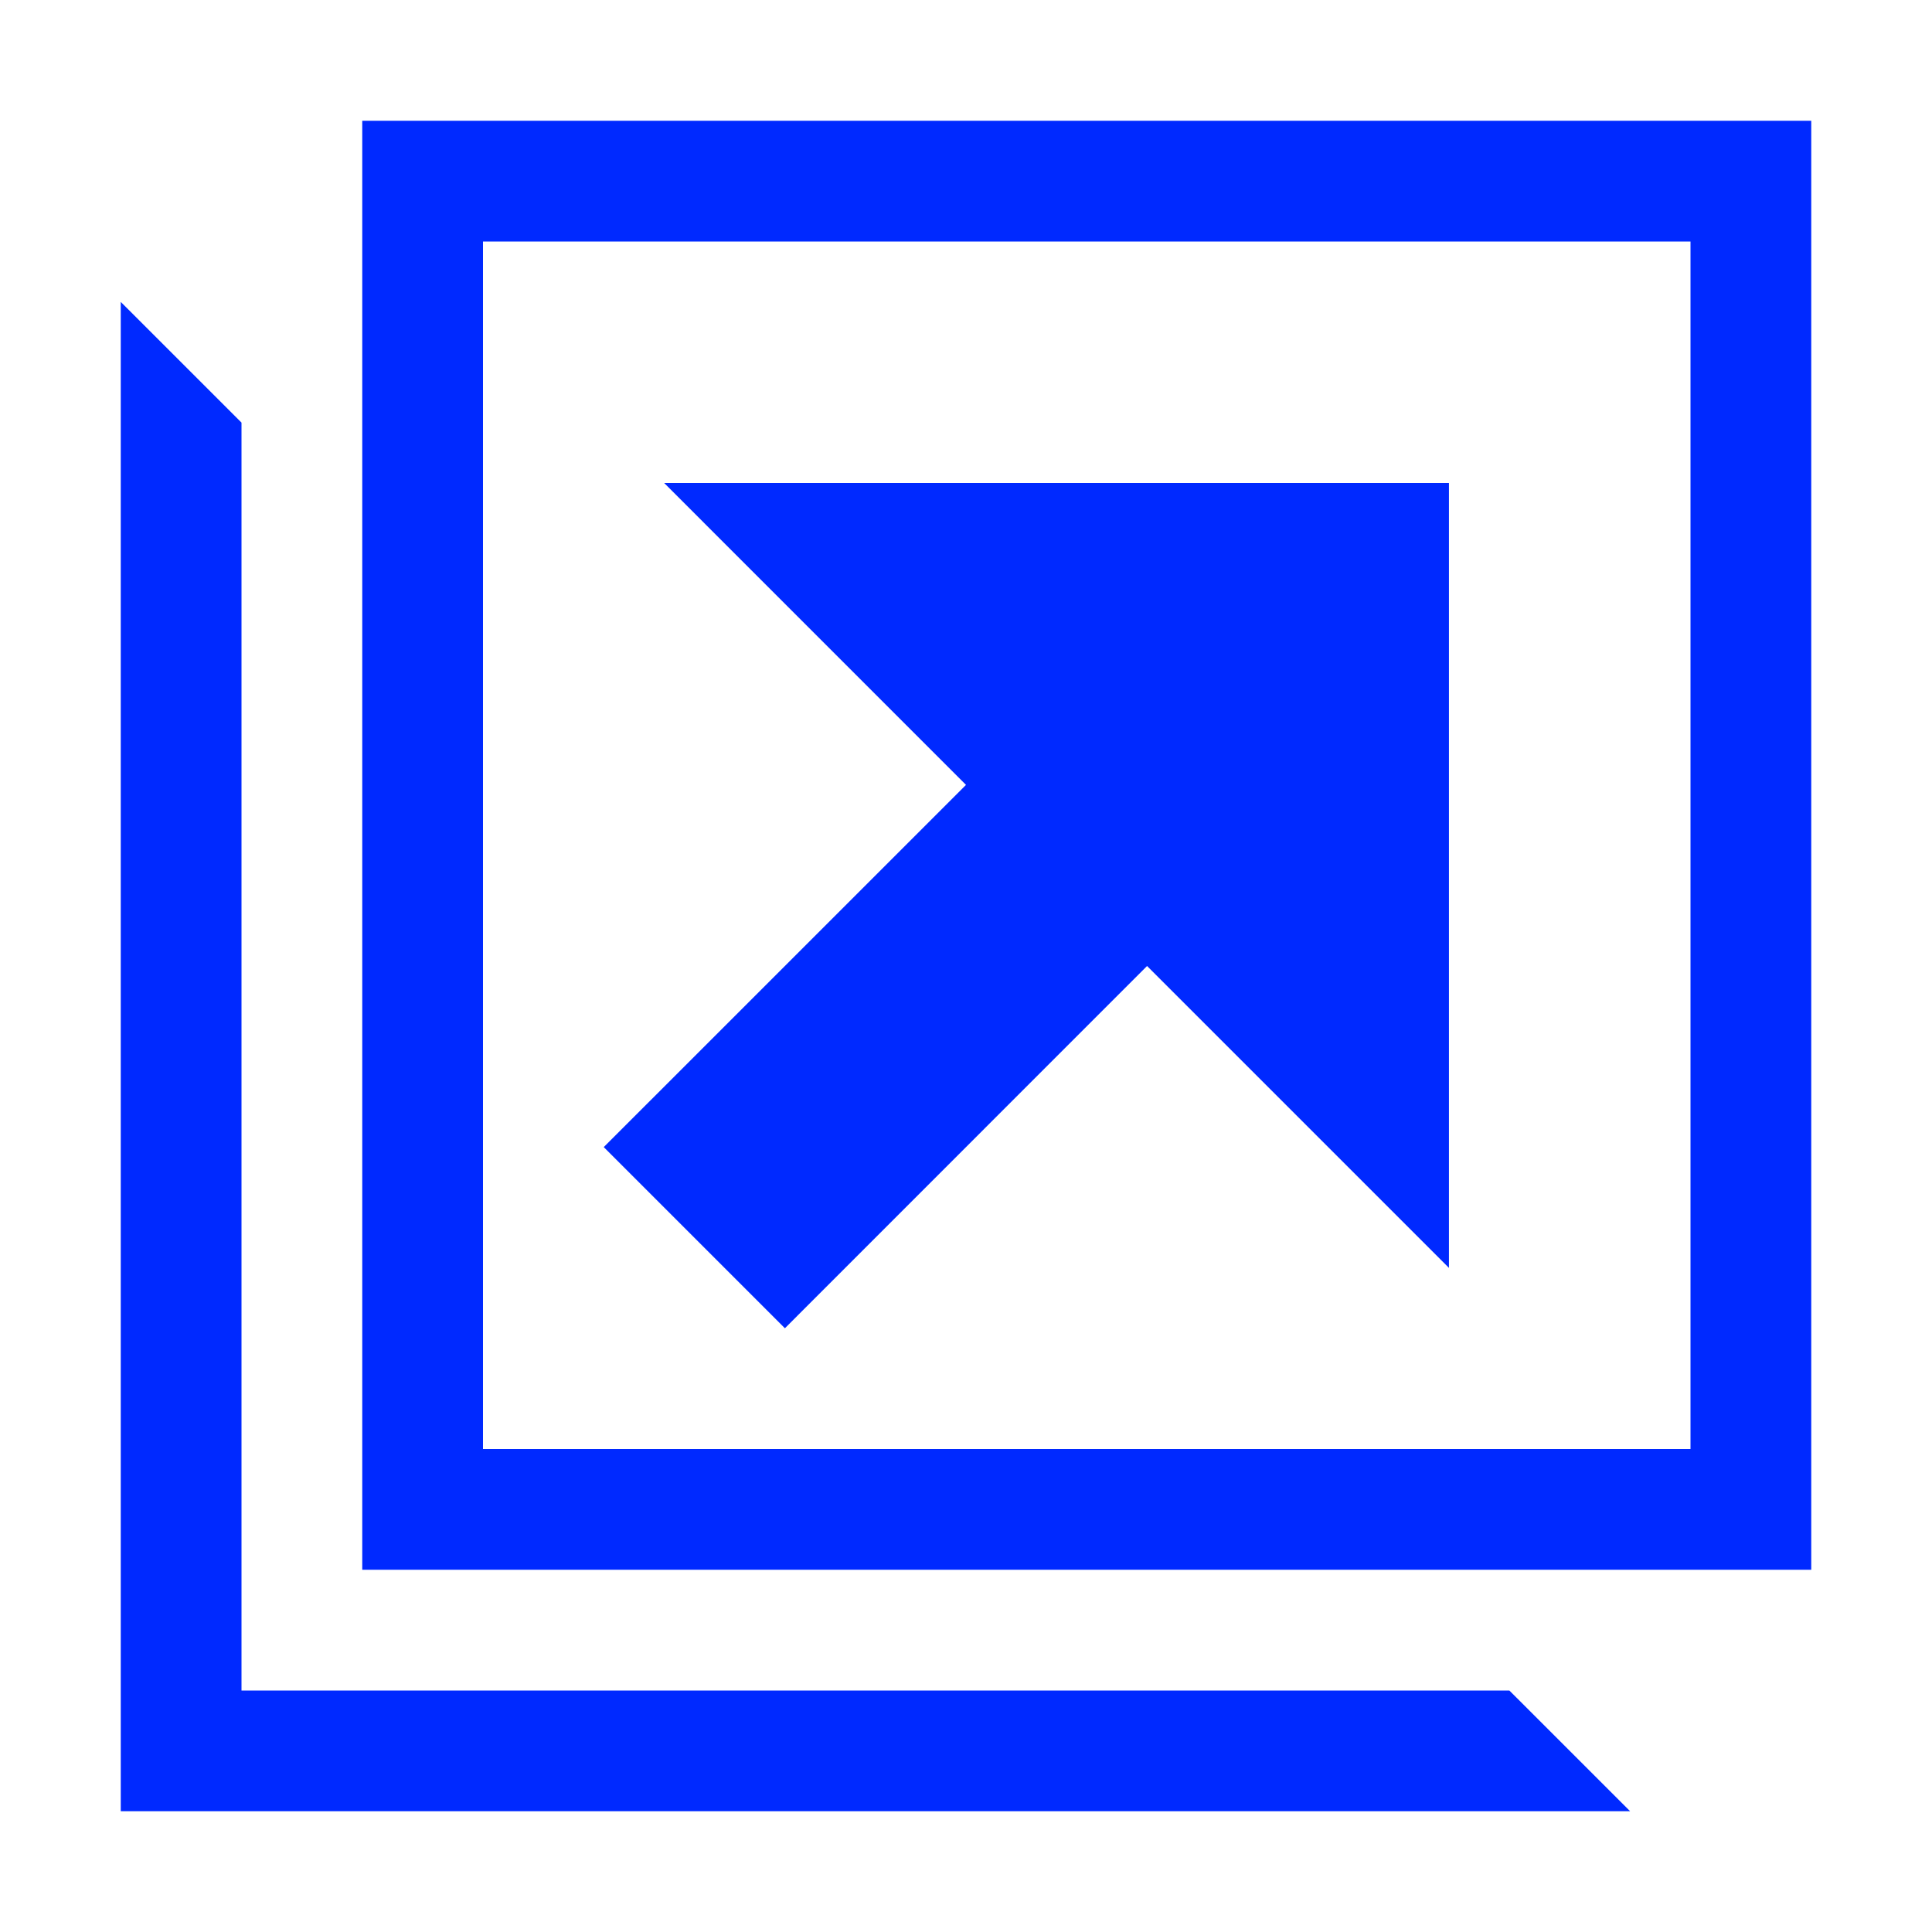
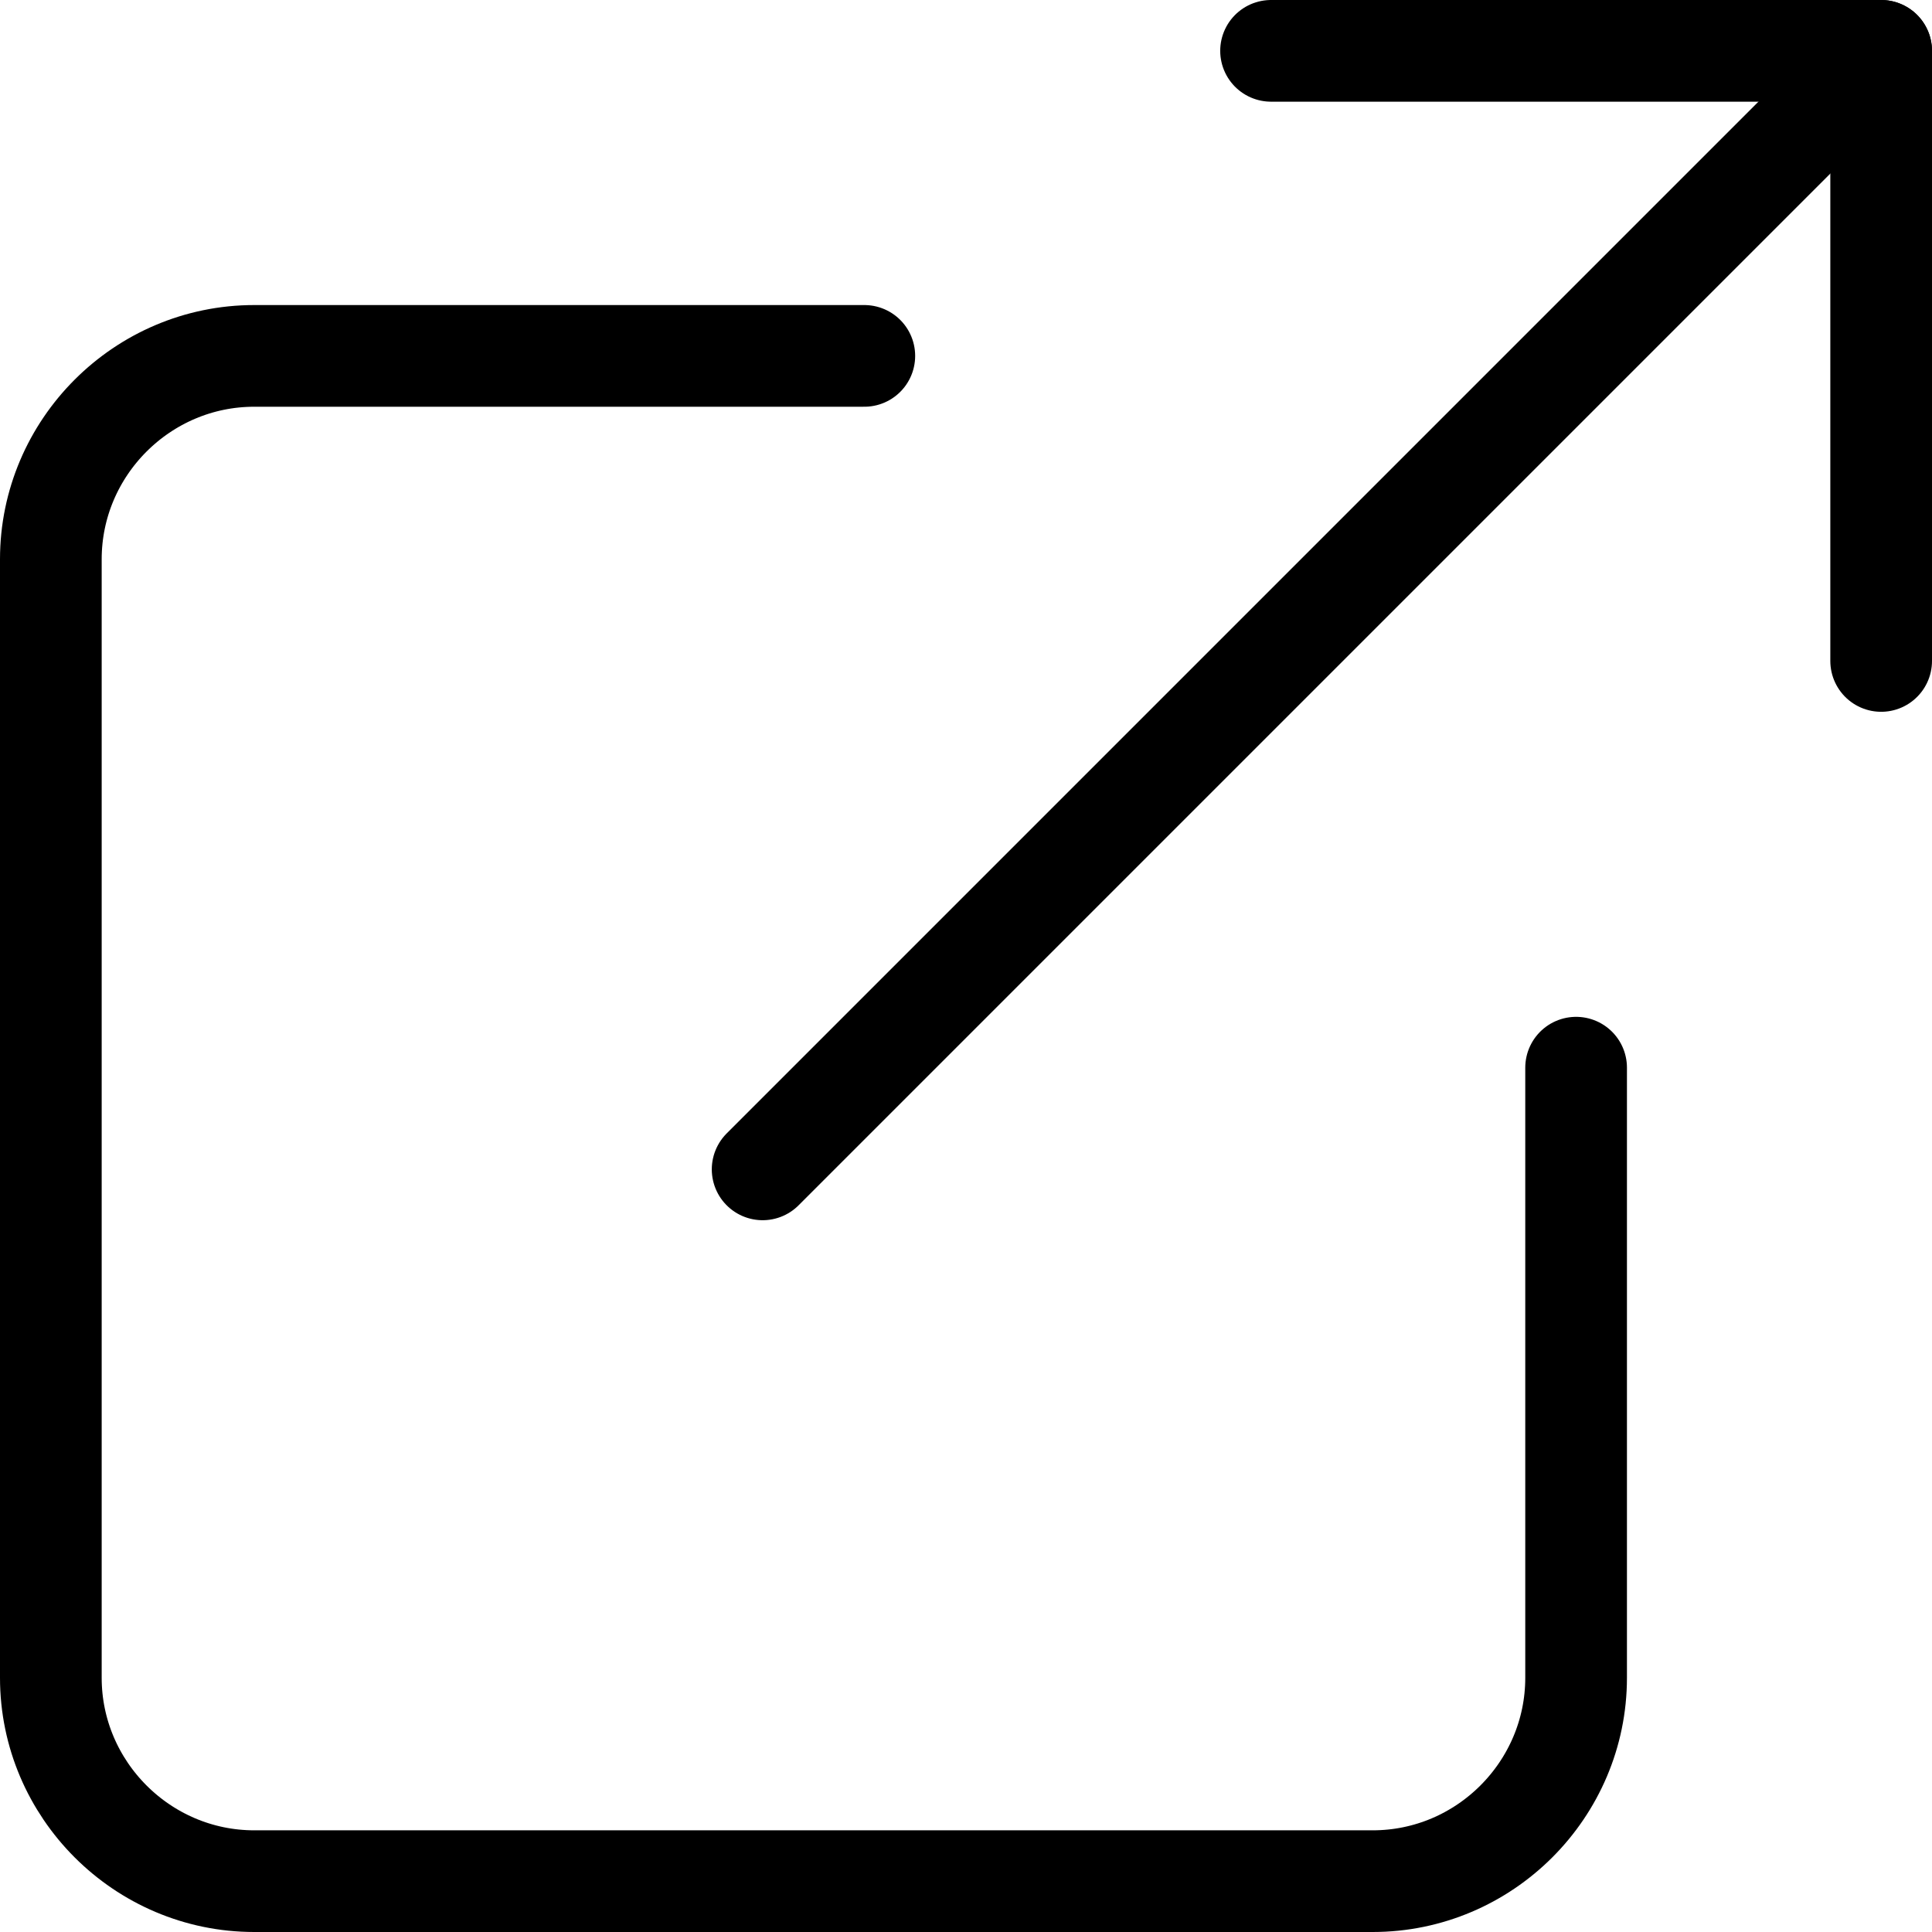
- <svg xmlns="http://www.w3.org/2000/svg" width="38" height="38" fill="none">
-   <path fill="#0029FF" d="M7.125 2.375v28.5h28.5v-28.5h-28.5ZM33.25 28.5H9.5V4.75h23.75V28.5Zm-28.5 4.75V8.312L2.375 5.938v29.687h29.688l-2.376-2.375H4.75Z" />
-   <path fill="#0029FF" d="M13.063 9.5 19 15.438l-7.125 7.124 3.563 3.563L22.561 19l5.938 5.938V9.5H13.062Z" />
+ <svg xmlns="http://www.w3.org/2000/svg" version="1.1" id="Layer_1" x="0px" y="0px" viewBox="0 0 38 38" style="enable-background:new 0 0 38 38;" xml:space="preserve">
+   <style type="text/css">
+ 	.st0{fill:none;stroke:#000000;stroke-width:2;stroke-linecap:round;stroke-linejoin:round;}
+ </style>
+   <path class="st0" d="M31,21v12c0,2.2-1.8,4-4,4H5c-2.2,0-4-1.8-4-4V11c0-2.2,1.8-4,4-4h12" />
+   <polyline class="st0" points="25,1 37,1 37,13 " />
+   <line class="st0" x1="15" y1="23" x2="37" y2="1" />
</svg>
